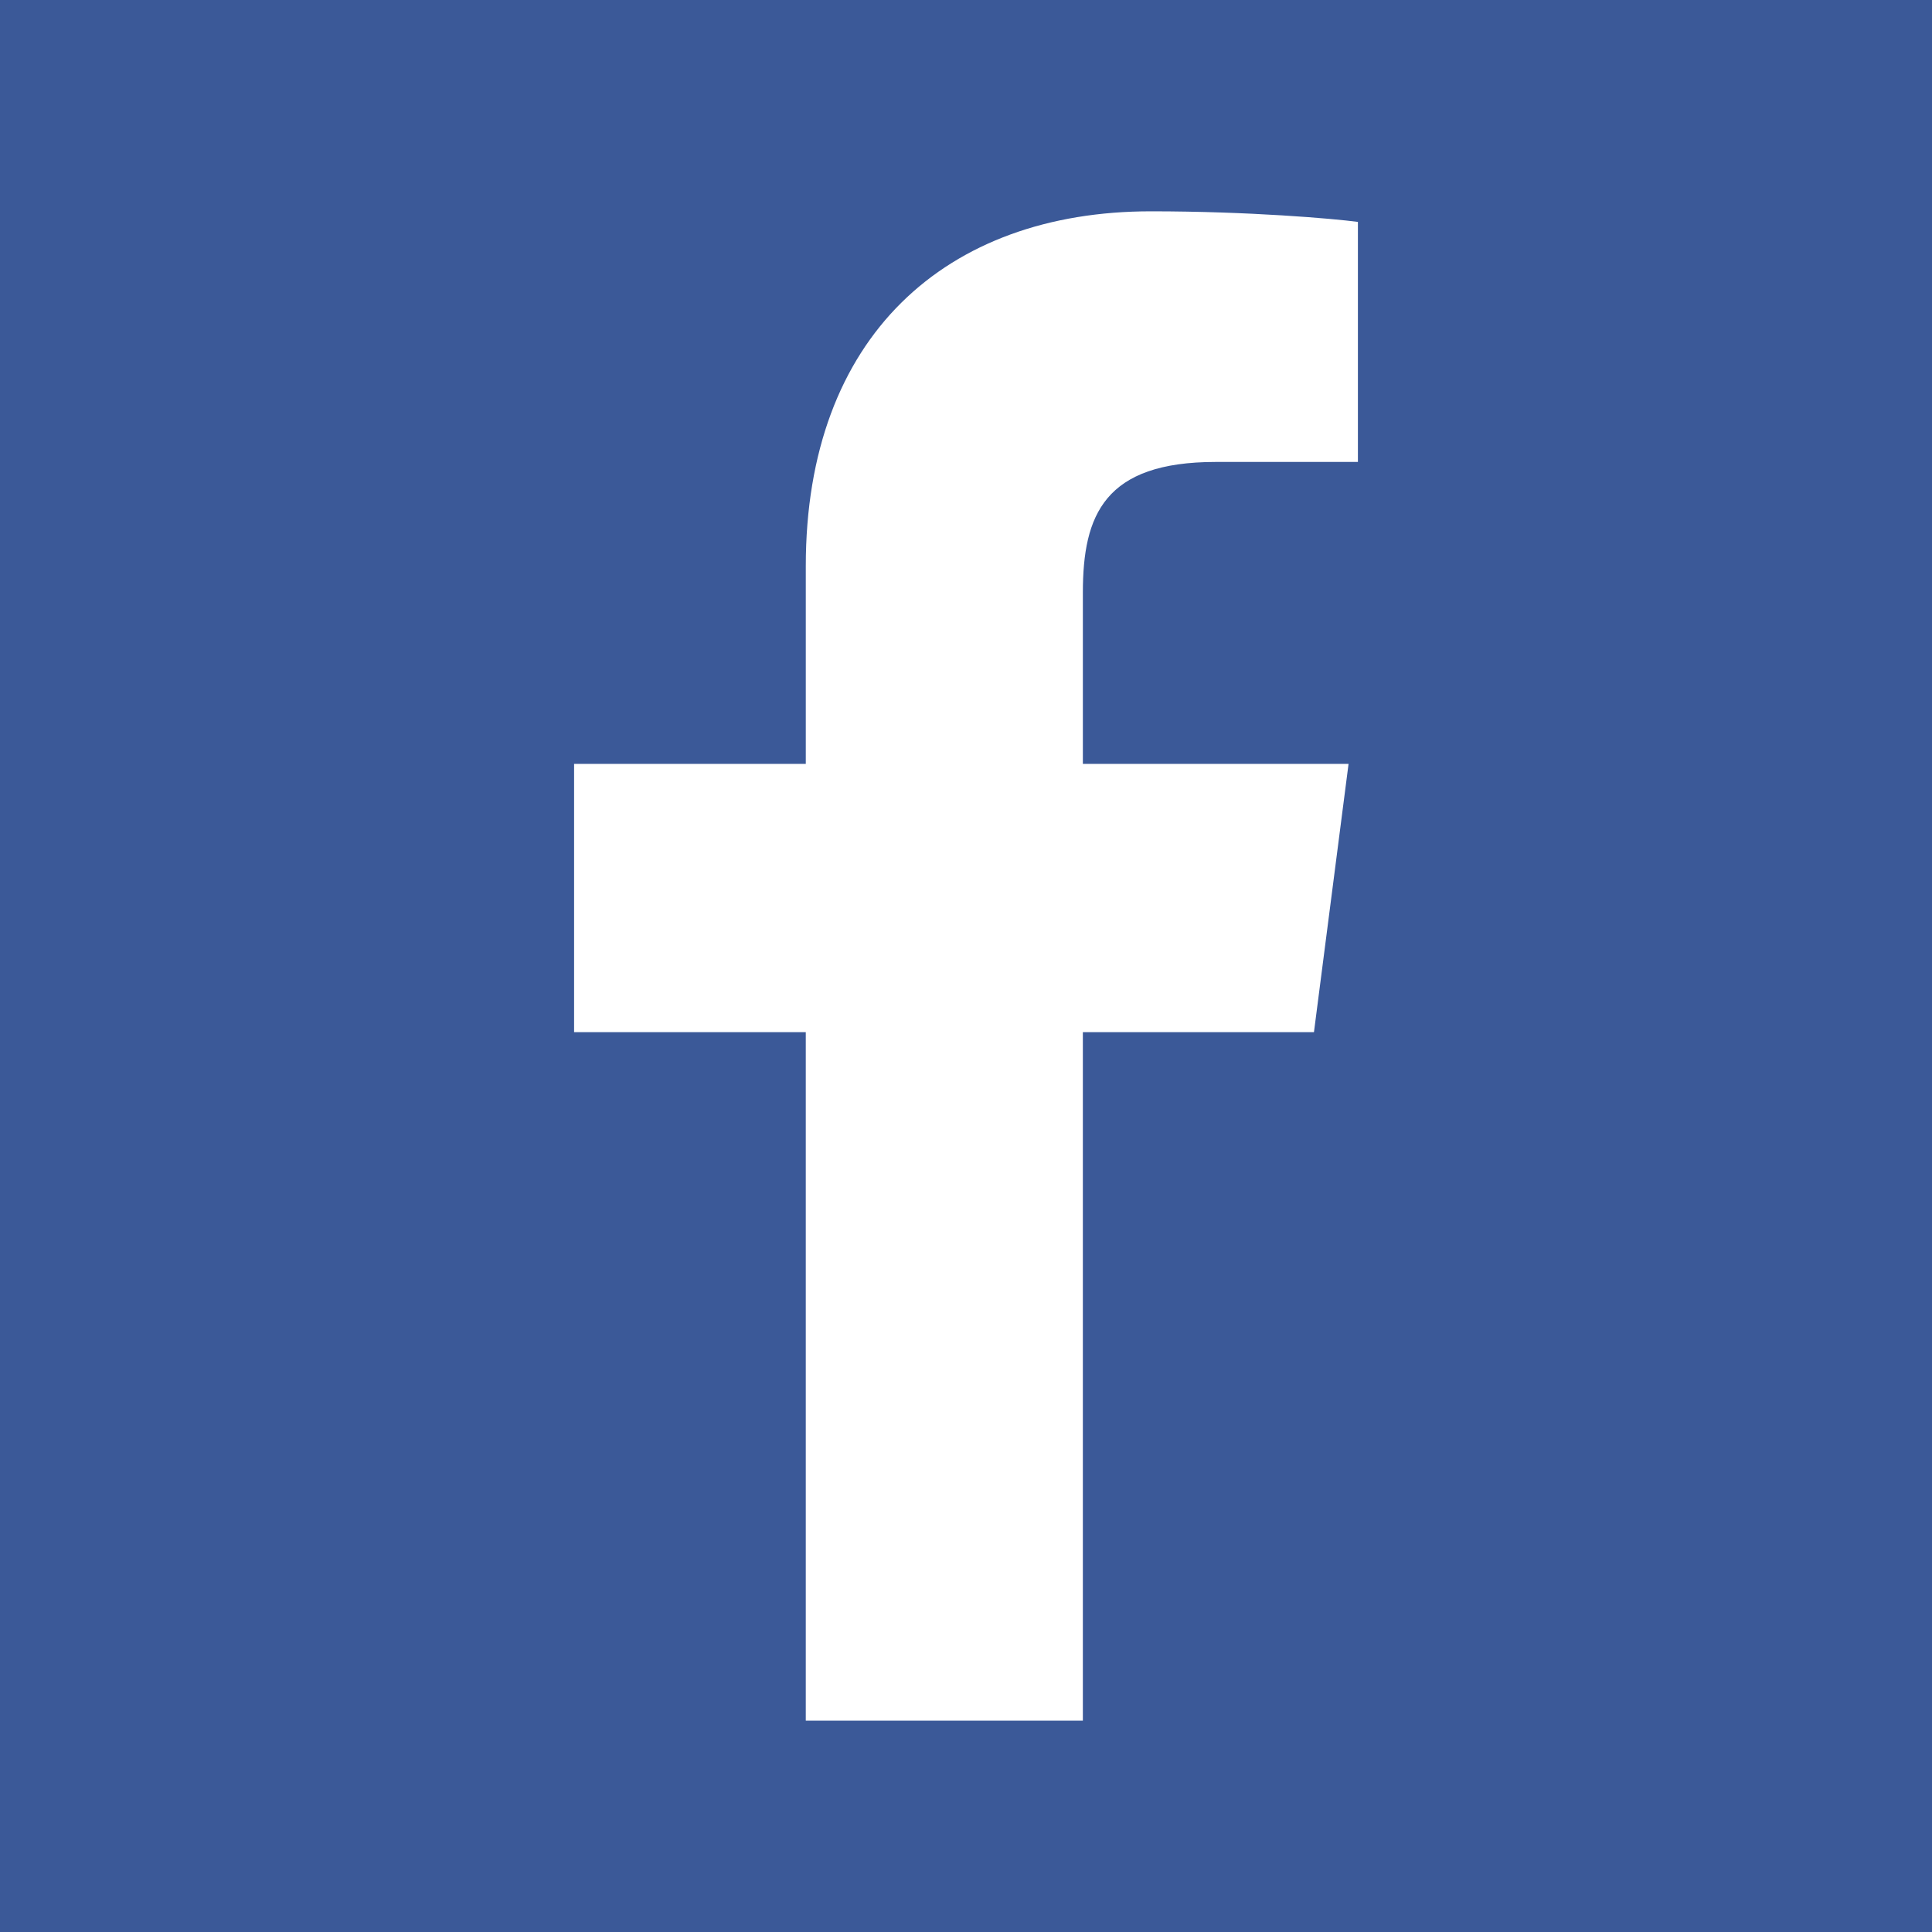
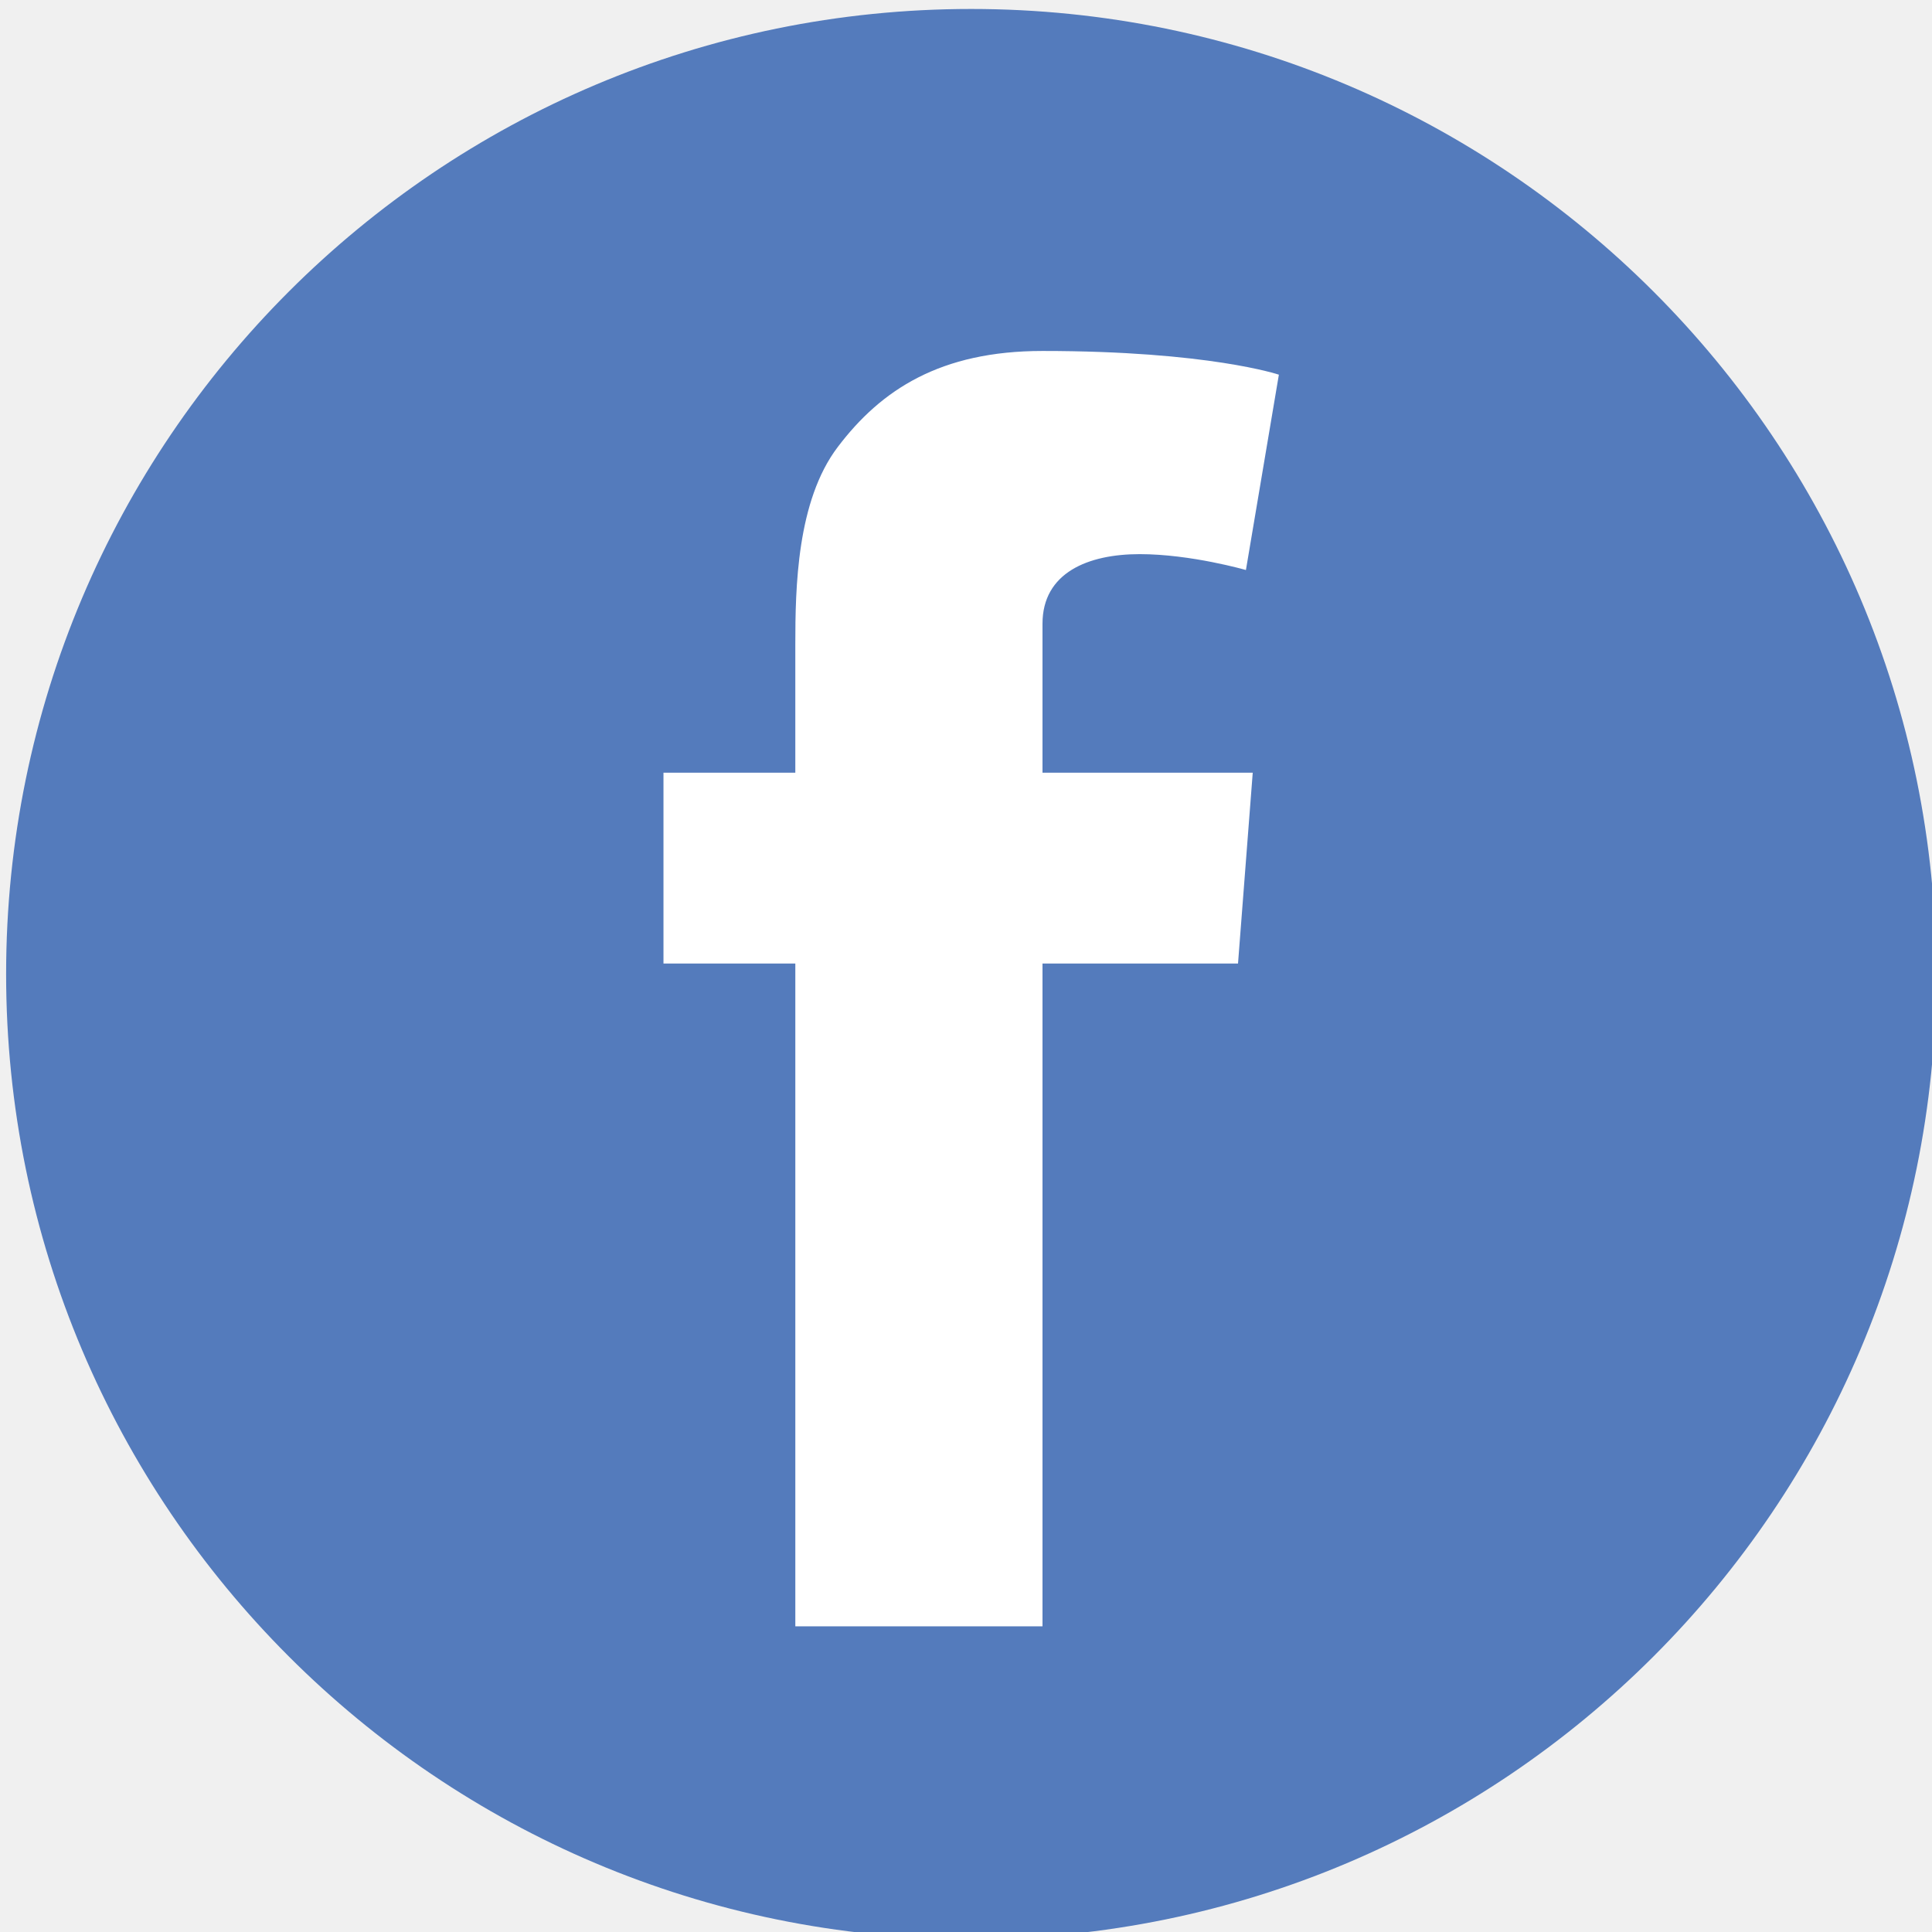
- <svg xmlns="http://www.w3.org/2000/svg" height="512" viewBox="0 0 512 512" width="512">
-   <path fill="#3b5998" d="M0 0h512v512H0z" />
-   <path d="M286.968 456V273.538h61.244l9.17-71.103H286.97V157.04c0-20.588 5.72-34.62 35.234-34.62l37.656-.01V58.807C353.35 57.934 331.003 56 304.992 56c-54.288 0-91.45 33.146-91.45 93.998v52.437H152.14v71.103h61.4V456h73.428z" fill="#fff" />
+ <svg xmlns="http://www.w3.org/2000/svg" width="50" height="50" viewBox="0 0 512 512">
+   <path fill="#547BBC" d="M257.365 513.865c141.242 0 255.752-114.495 255.752-255.744 0-141.234-114.51-255.743-255.752-255.743-141.24 0-255.743 114.51-255.743 255.744 0 141.25 114.502 255.745 255.743 255.745" />
+   <path fill="#FFF" d="M175.826 204.778h34.94v-33.96c0-14.973.38-38.065 11.256-52.368 11.46-15.147 27.188-25.44 54.25-25.44 44.07 0 62.642 6.286 62.642 6.286l-8.732 51.766s-14.572-4.21-28.157-4.21c-13.604 0-25.753 4.87-25.753 18.455v39.472h55.715l-3.9 50.56h-51.814v175.654H210.77V255.34h-34.942v-50.562z" />
</svg>
